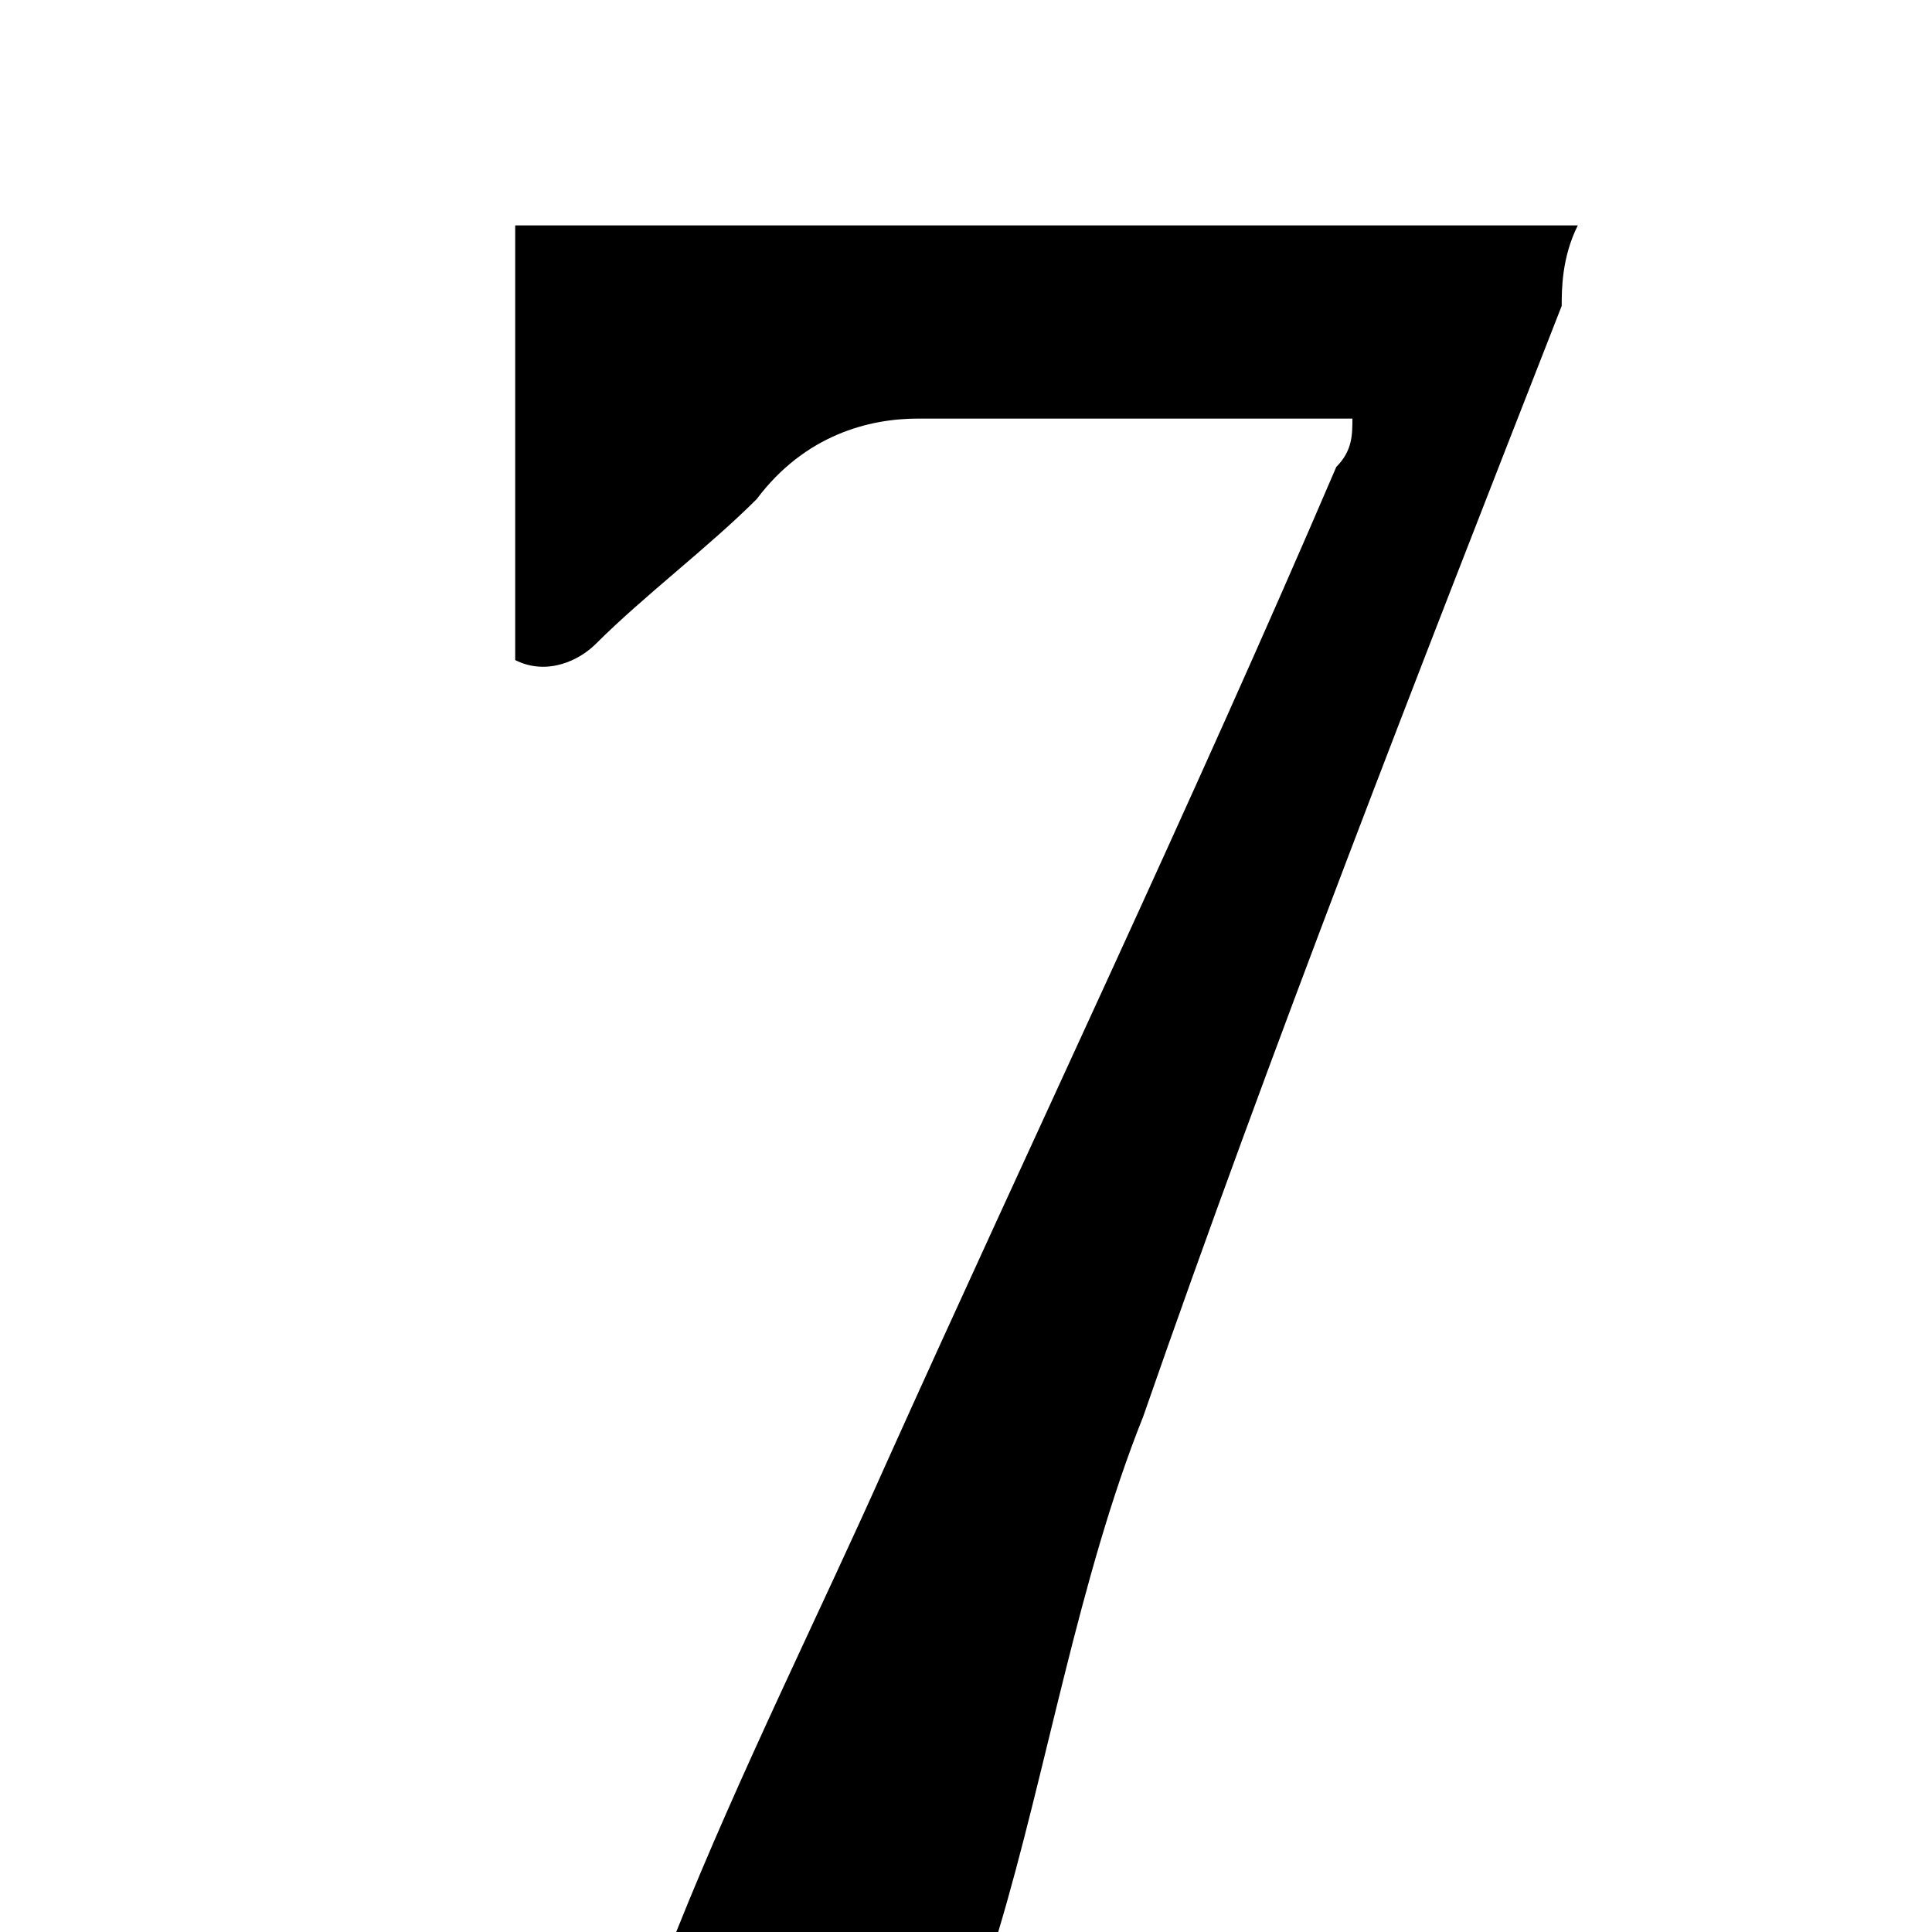
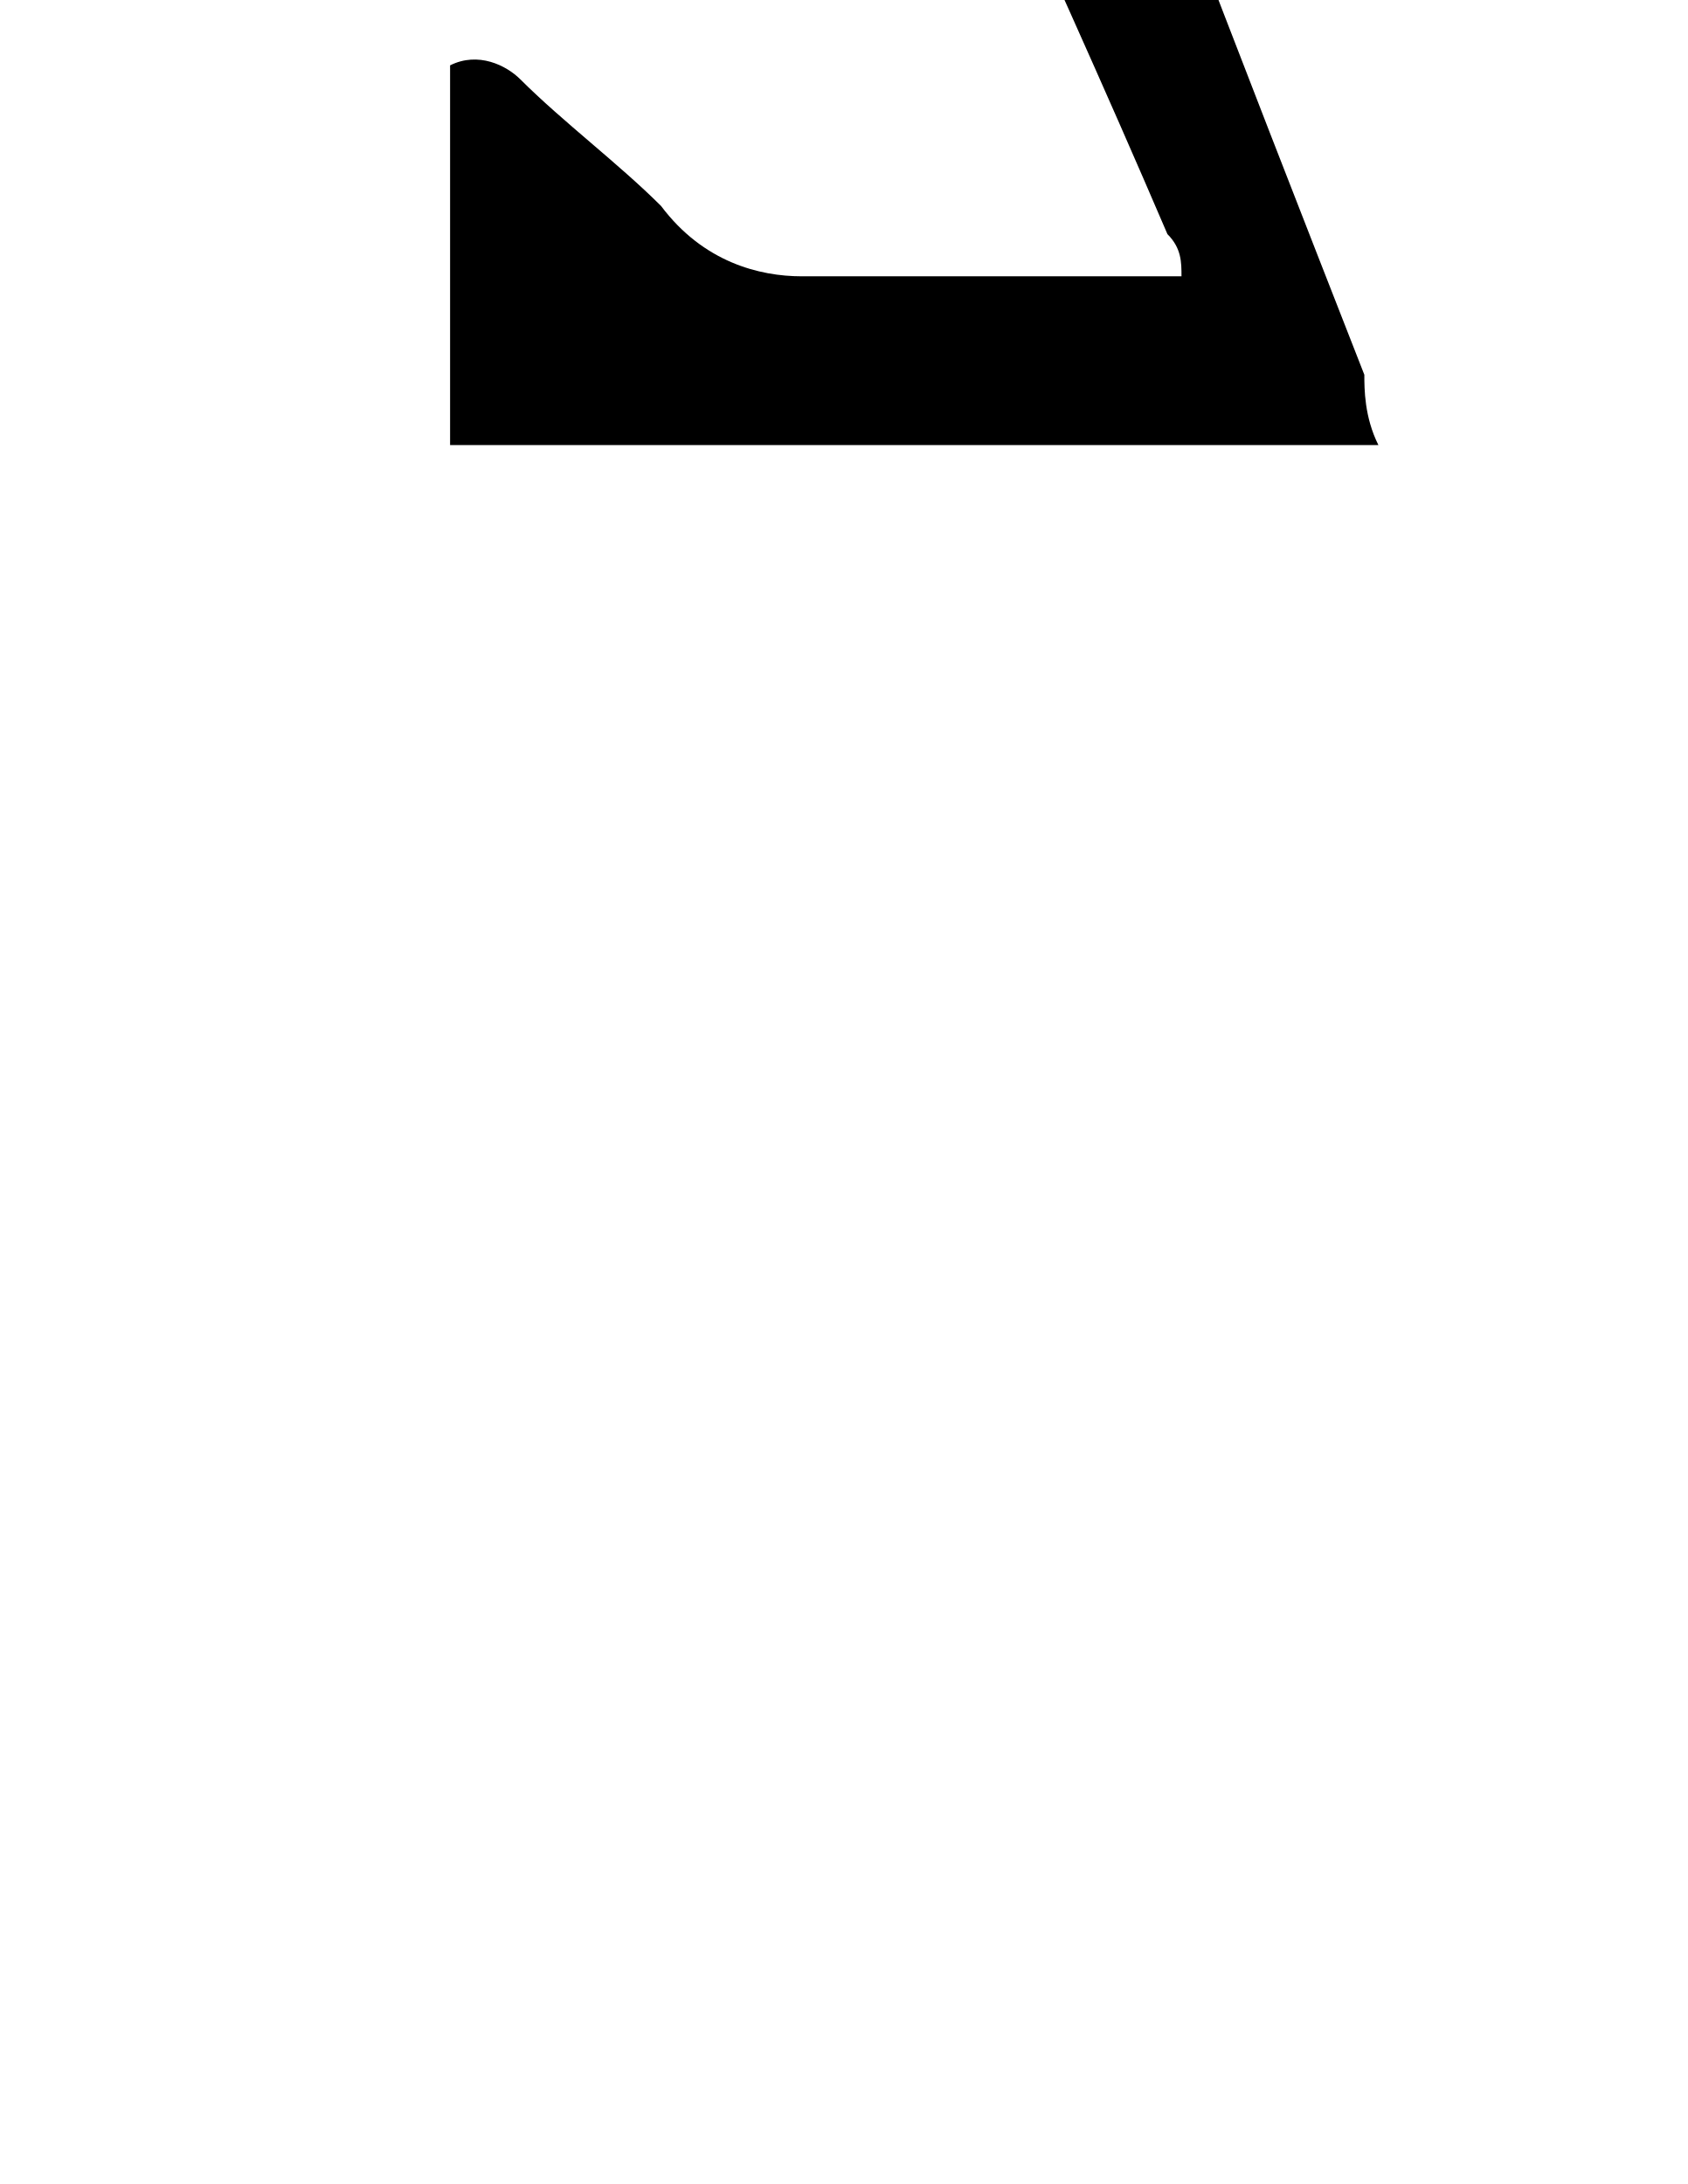
- <svg xmlns="http://www.w3.org/2000/svg" version="1.1" id="Layer_1" x="0px" y="0px" viewBox="0 0 12 12" enable-background="new 0 0 12 12" xml:space="preserve">
+ <svg xmlns="http://www.w3.org/2000/svg" version="1.1" id="Layer_1" x="0px" y="0px" viewBox="0 0 612 792" enable-background="new 0 0 612 792" xml:space="preserve">
  <g id="_x30_qaGKf_1_">
    <g>
-       <path d="M4.2,12c0.4-1,0.9-2,1.3-2.9c0.9-2,1.9-4.1,2.8-6.2c0.1-0.1,0.1-0.2,0.1-0.3c-0.5,0-0.9,0-1.3,0c-0.5,0-0.9,0-1.4,0    C5.4,2.6,5,2.7,4.7,3.1C4.4,3.4,4,3.7,3.7,4C3.6,4.1,3.4,4.2,3.2,4.1c0-0.9,0-1.8,0-2.7c2.2,0,4.4,0,6.6,0    C9.7,1.6,9.7,1.8,9.7,1.9C8.8,4.2,7.9,6.5,7.1,8.8C6.7,9.8,6.5,11,6.2,12C5.6,12,4.9,12,4.2,12z" />
+       <path d="M316.2-379.2c15.3,51,25.5,112.2,45.9,163.2c40.8,117.3,86.7,234.6,132.6,351.9c0,5.1,0,15.3,5.1,25.5    c-112.2,0-224.4,0-336.6,0c0-45.9,0-91.8,0-137.7c10.2-5.1,20.4,0,25.5,5.1c15.3,15.3,35.7,30.6,51,45.9    c15.3,20.4,35.7,25.5,51,25.5c25.5,0,45.9,0,71.4,0c20.4,0,40.8,0,66.3,0c0-5.1,0-10.2-5.1-15.3    c-45.9-107.1-96.9-214.2-142.8-316.2c-20.4-45.9-45.9-96.9-66.3-147.9C249.9-379.2,285.6-379.2,316.2-379.2z" />
    </g>
  </g>
</svg>
